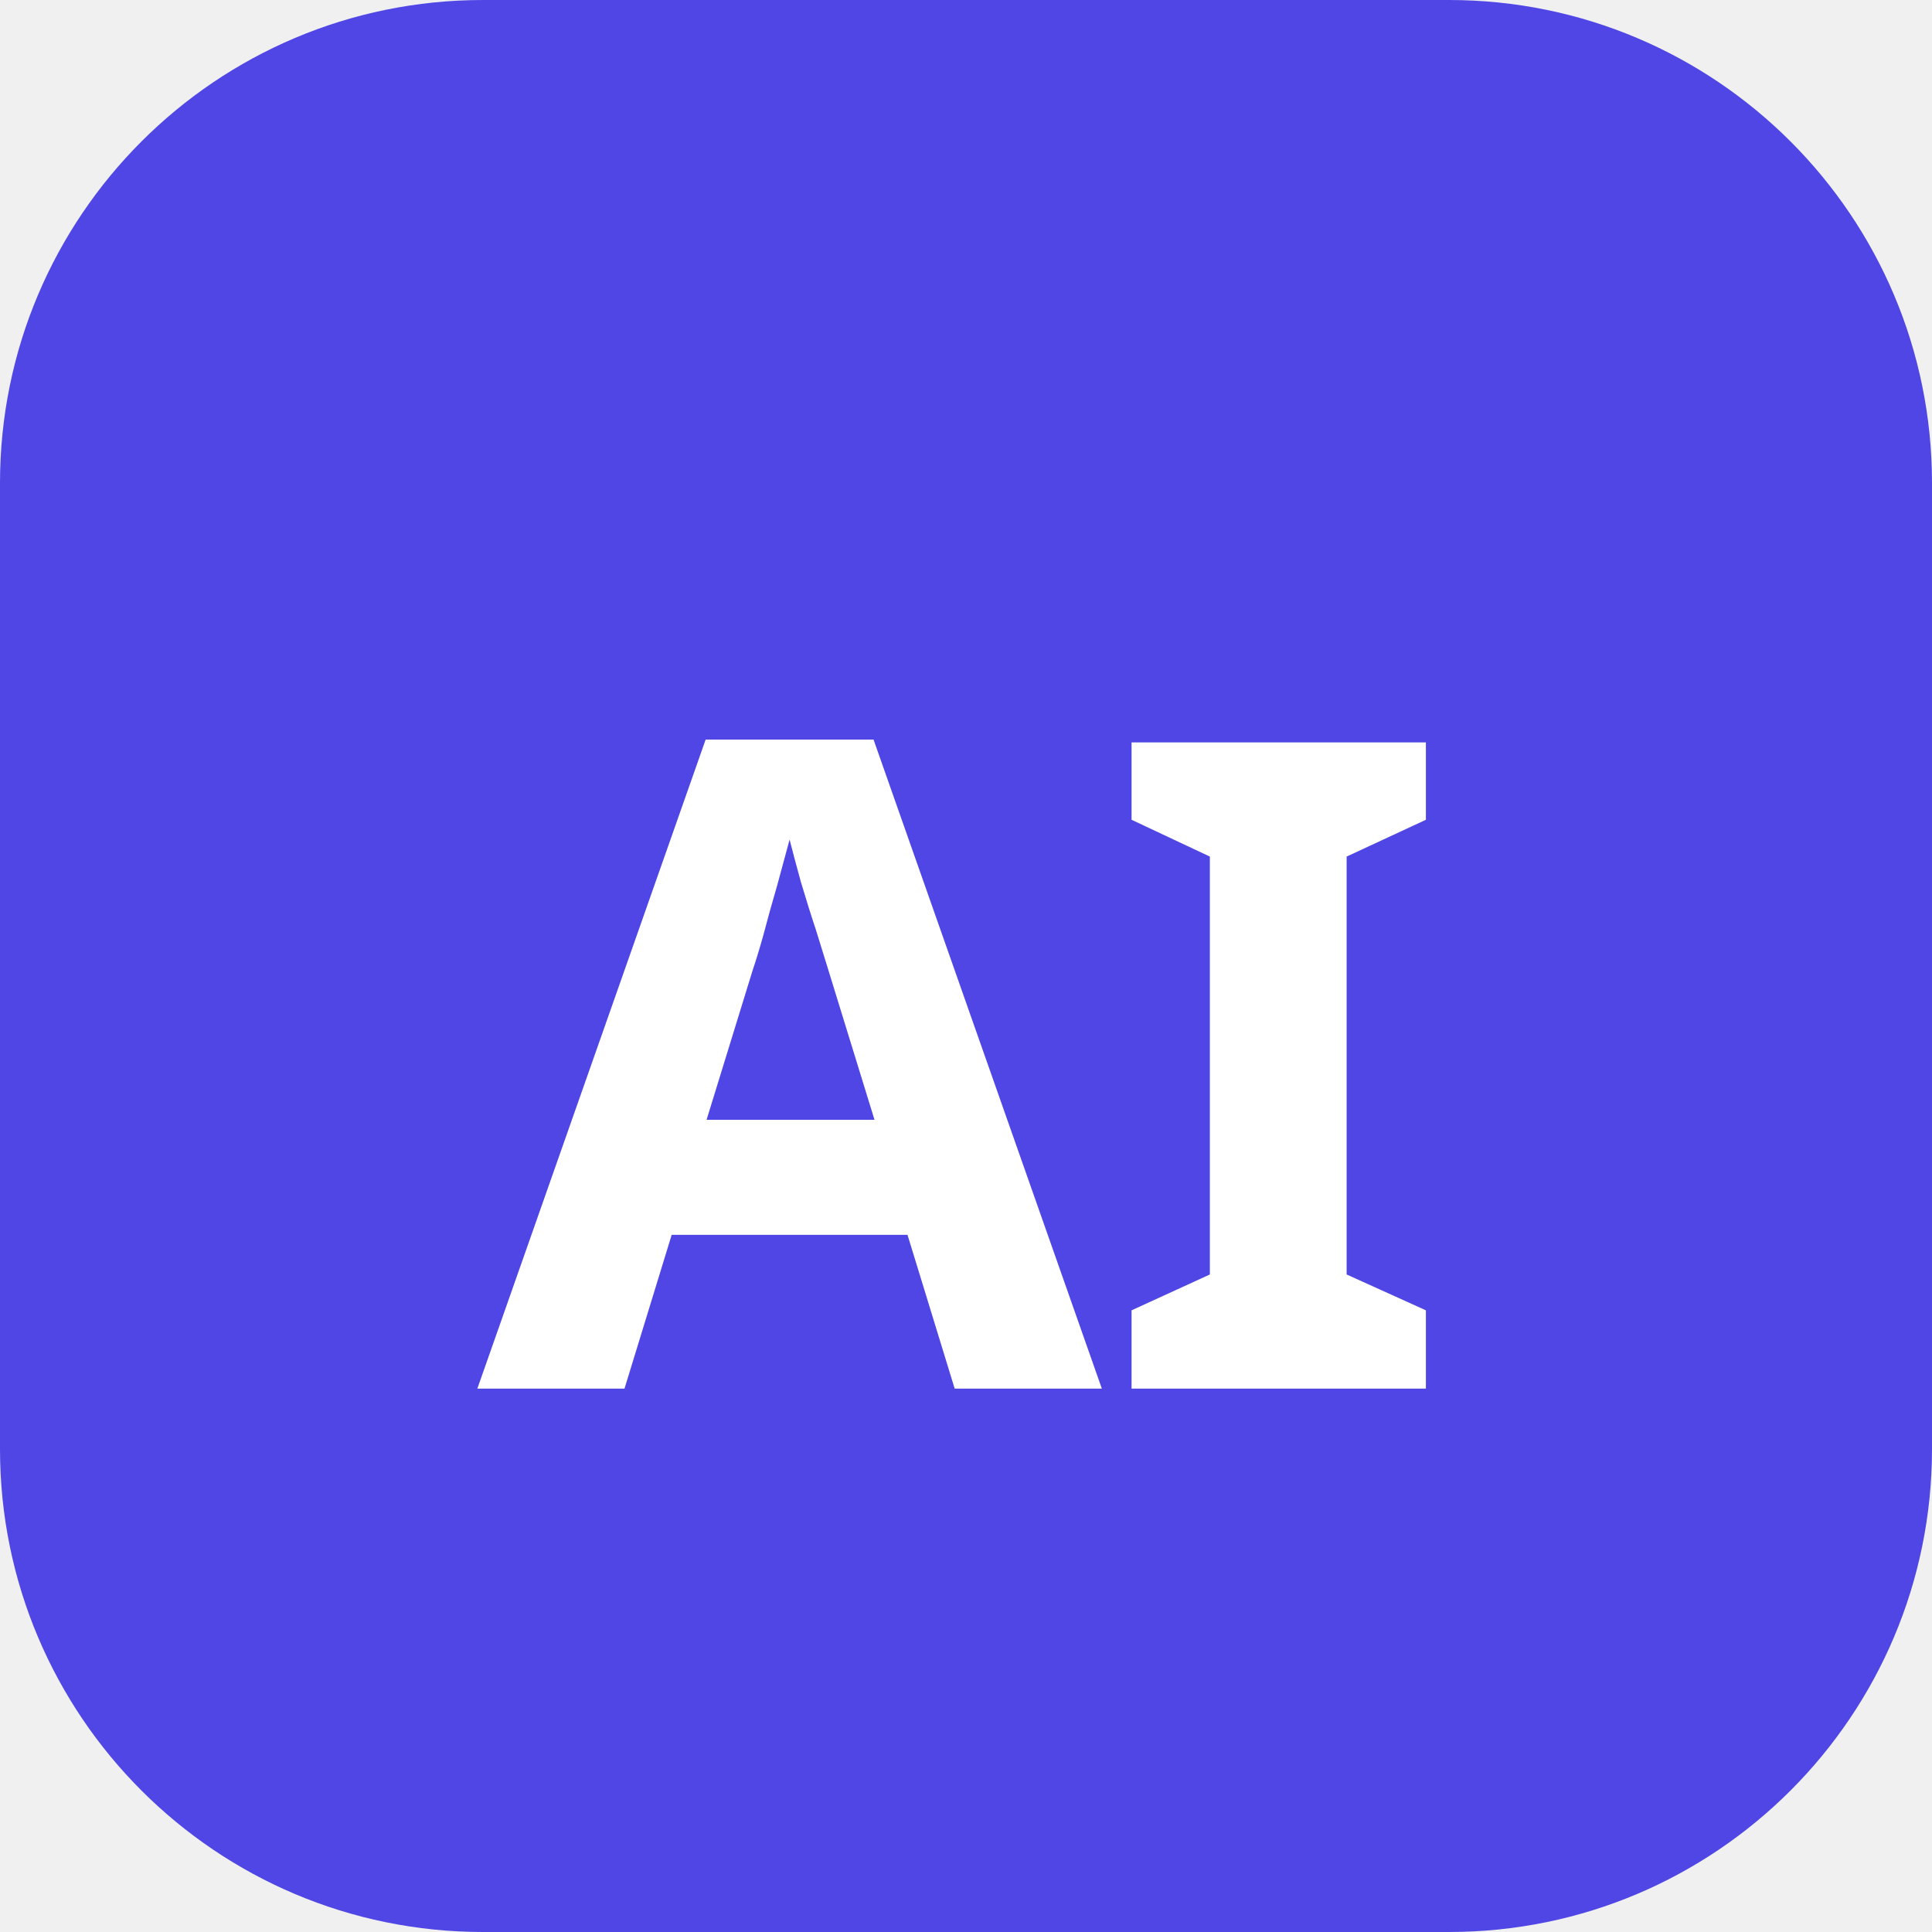
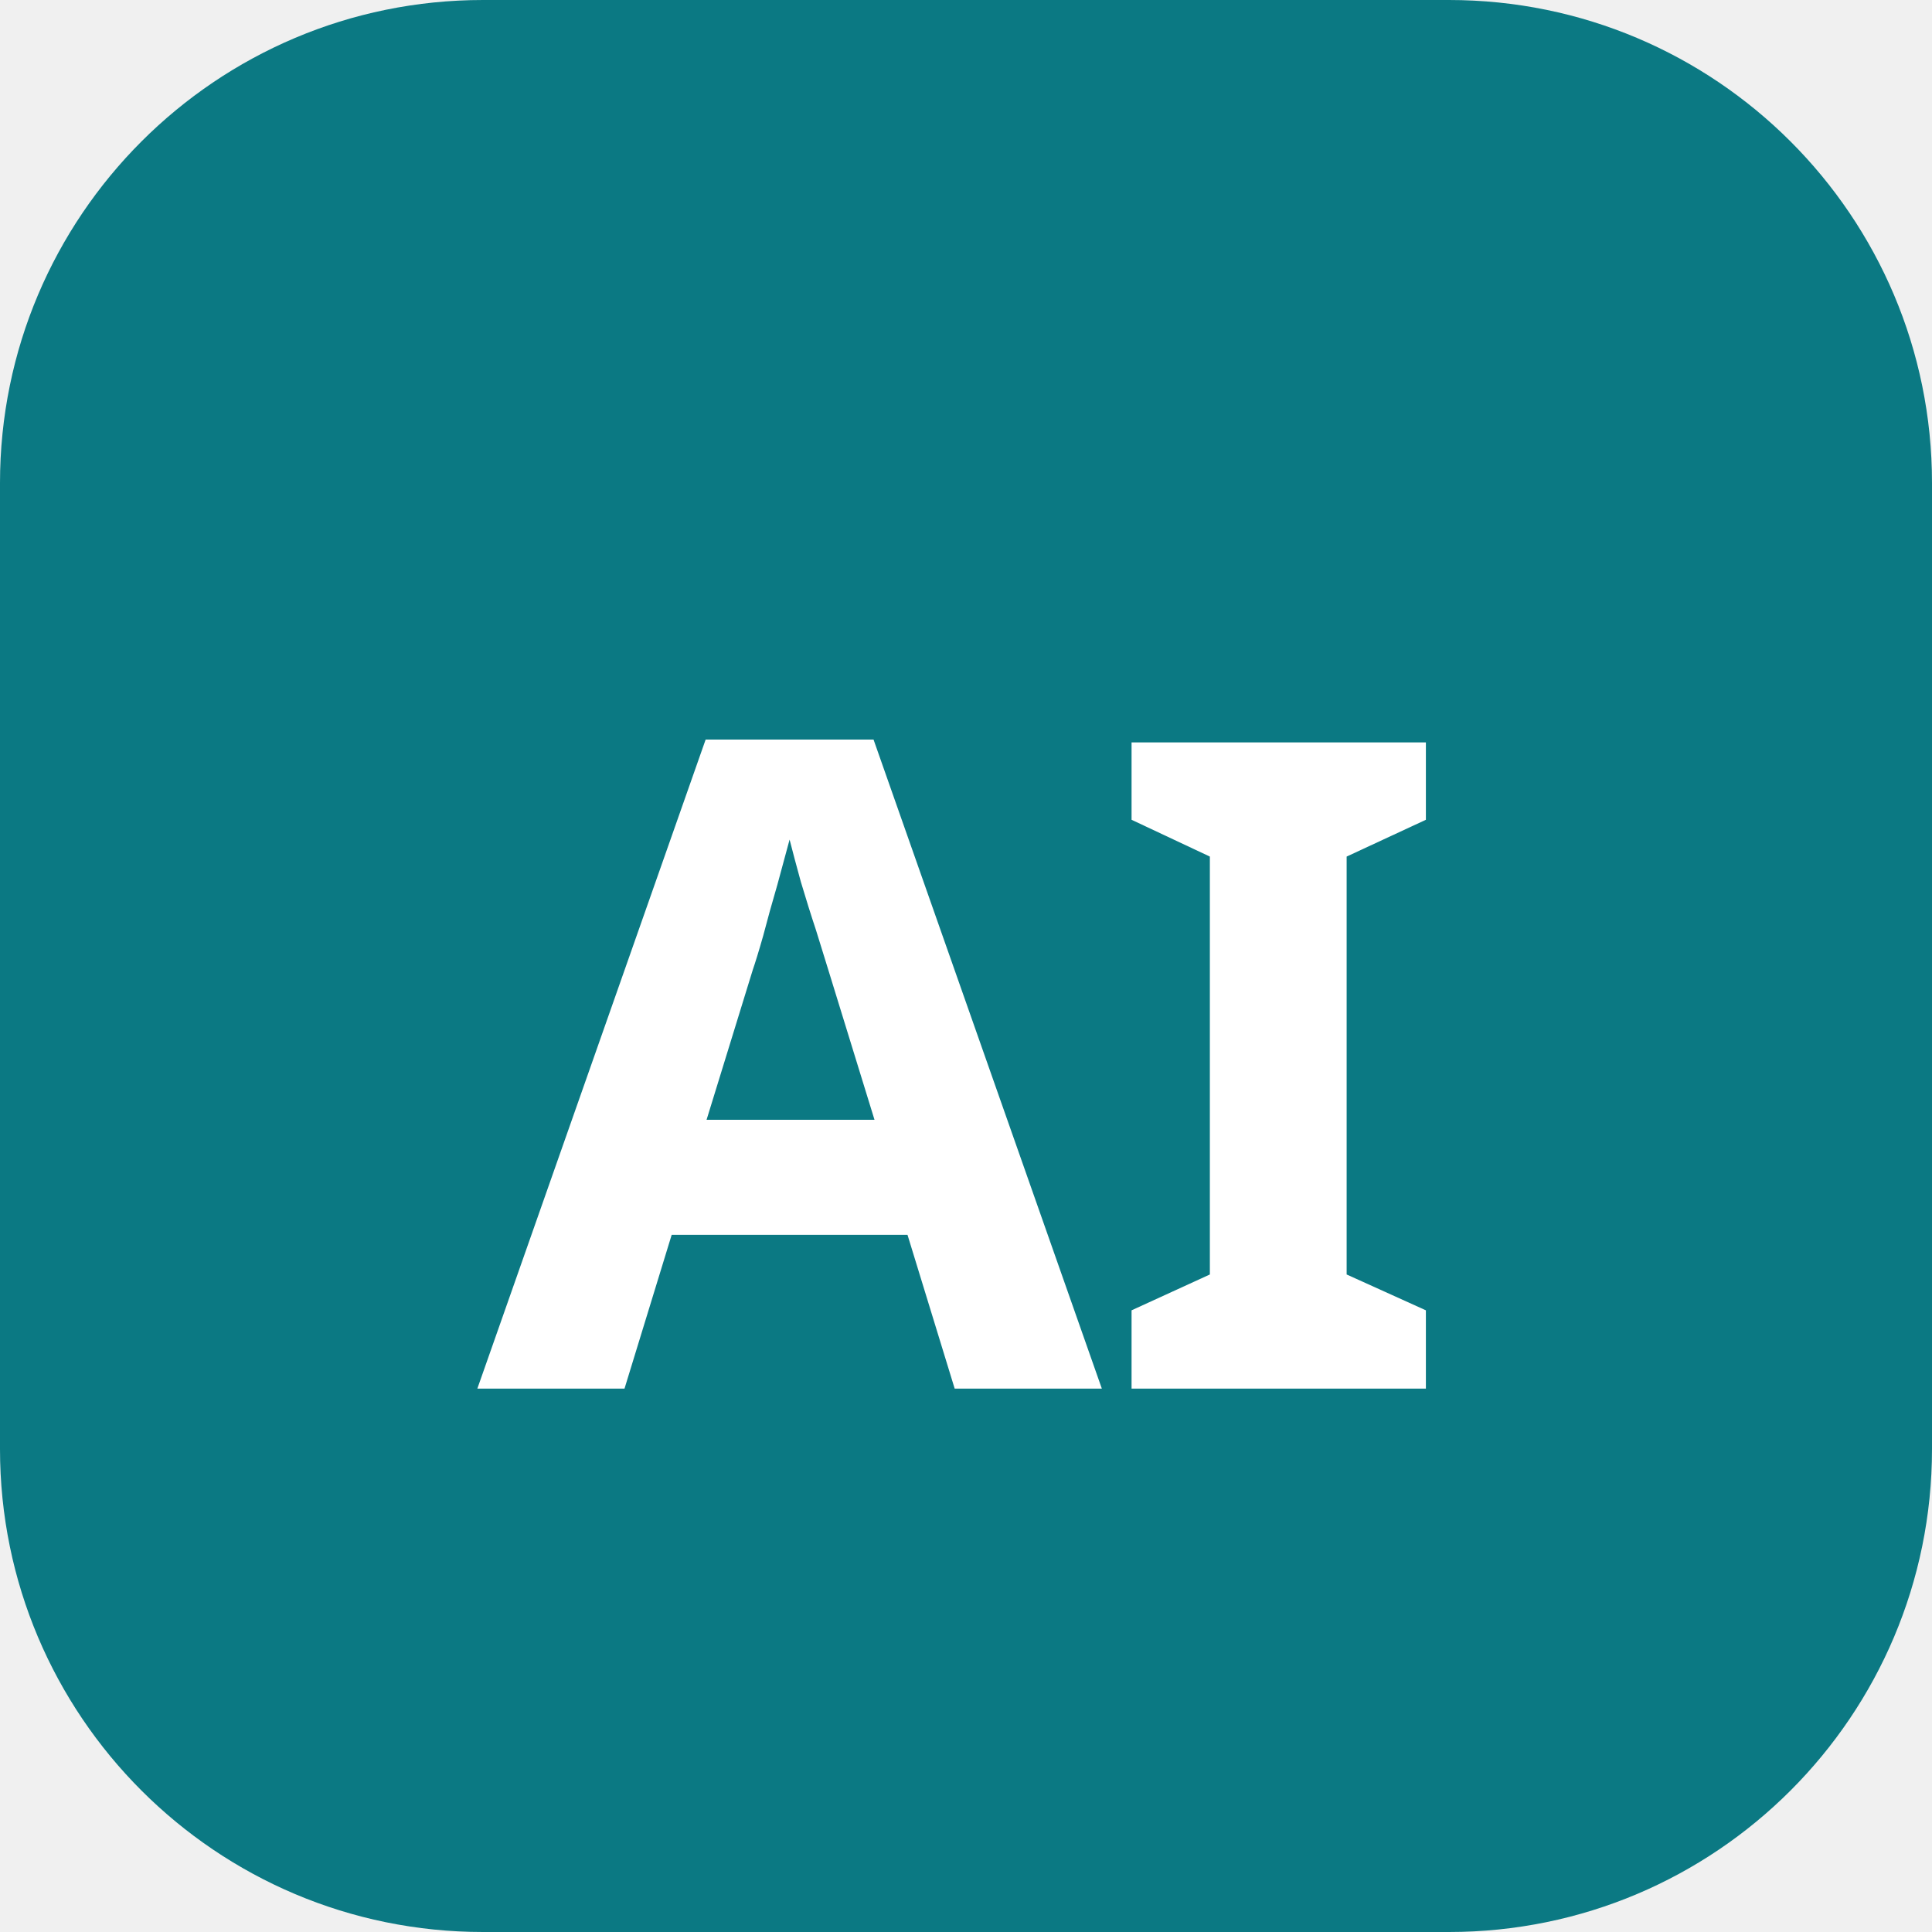
<svg xmlns="http://www.w3.org/2000/svg" viewBox="0 0 32 32">
-   <rect width="32" height="32" rx="8" fill="#4F46E5" />
+   <rect width="32" height="32" rx="8" fill="#0b7983" />
  <text x="16" y="23" text-anchor="middle" font-family="system-ui,sans-serif" font-weight="700" font-size="15" fill="#FFFFFF">AI</text>
</svg>
